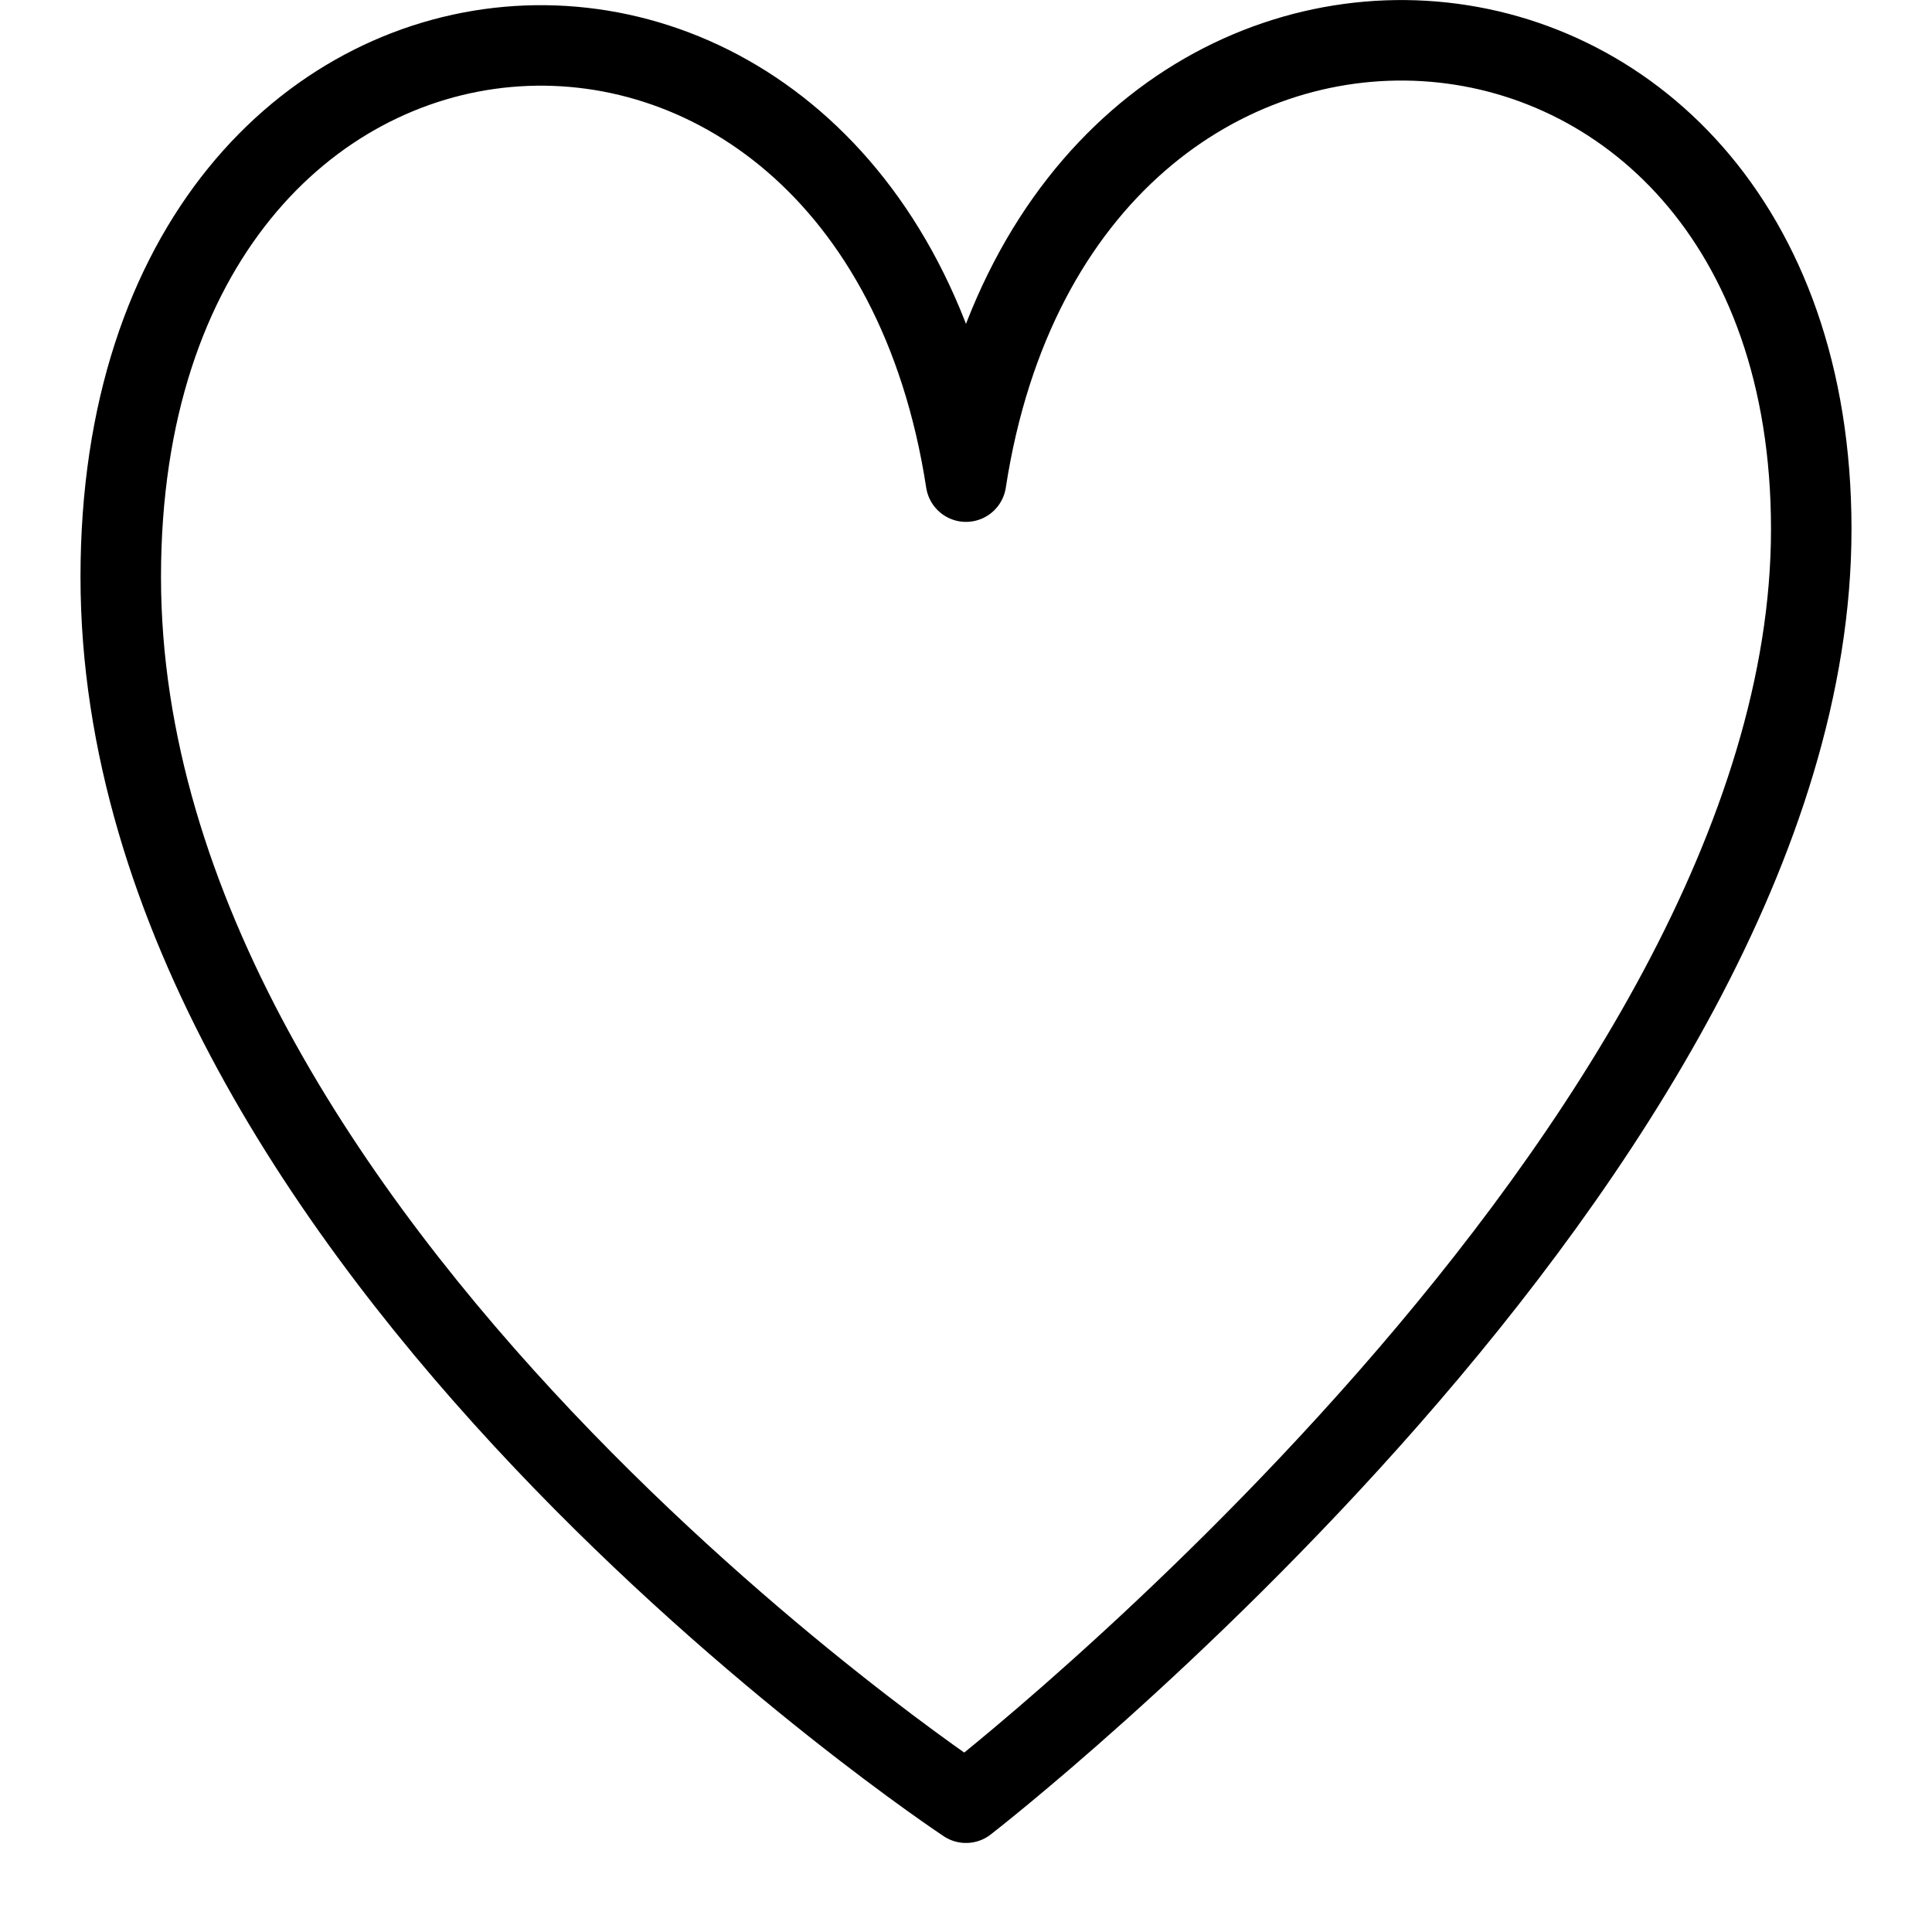
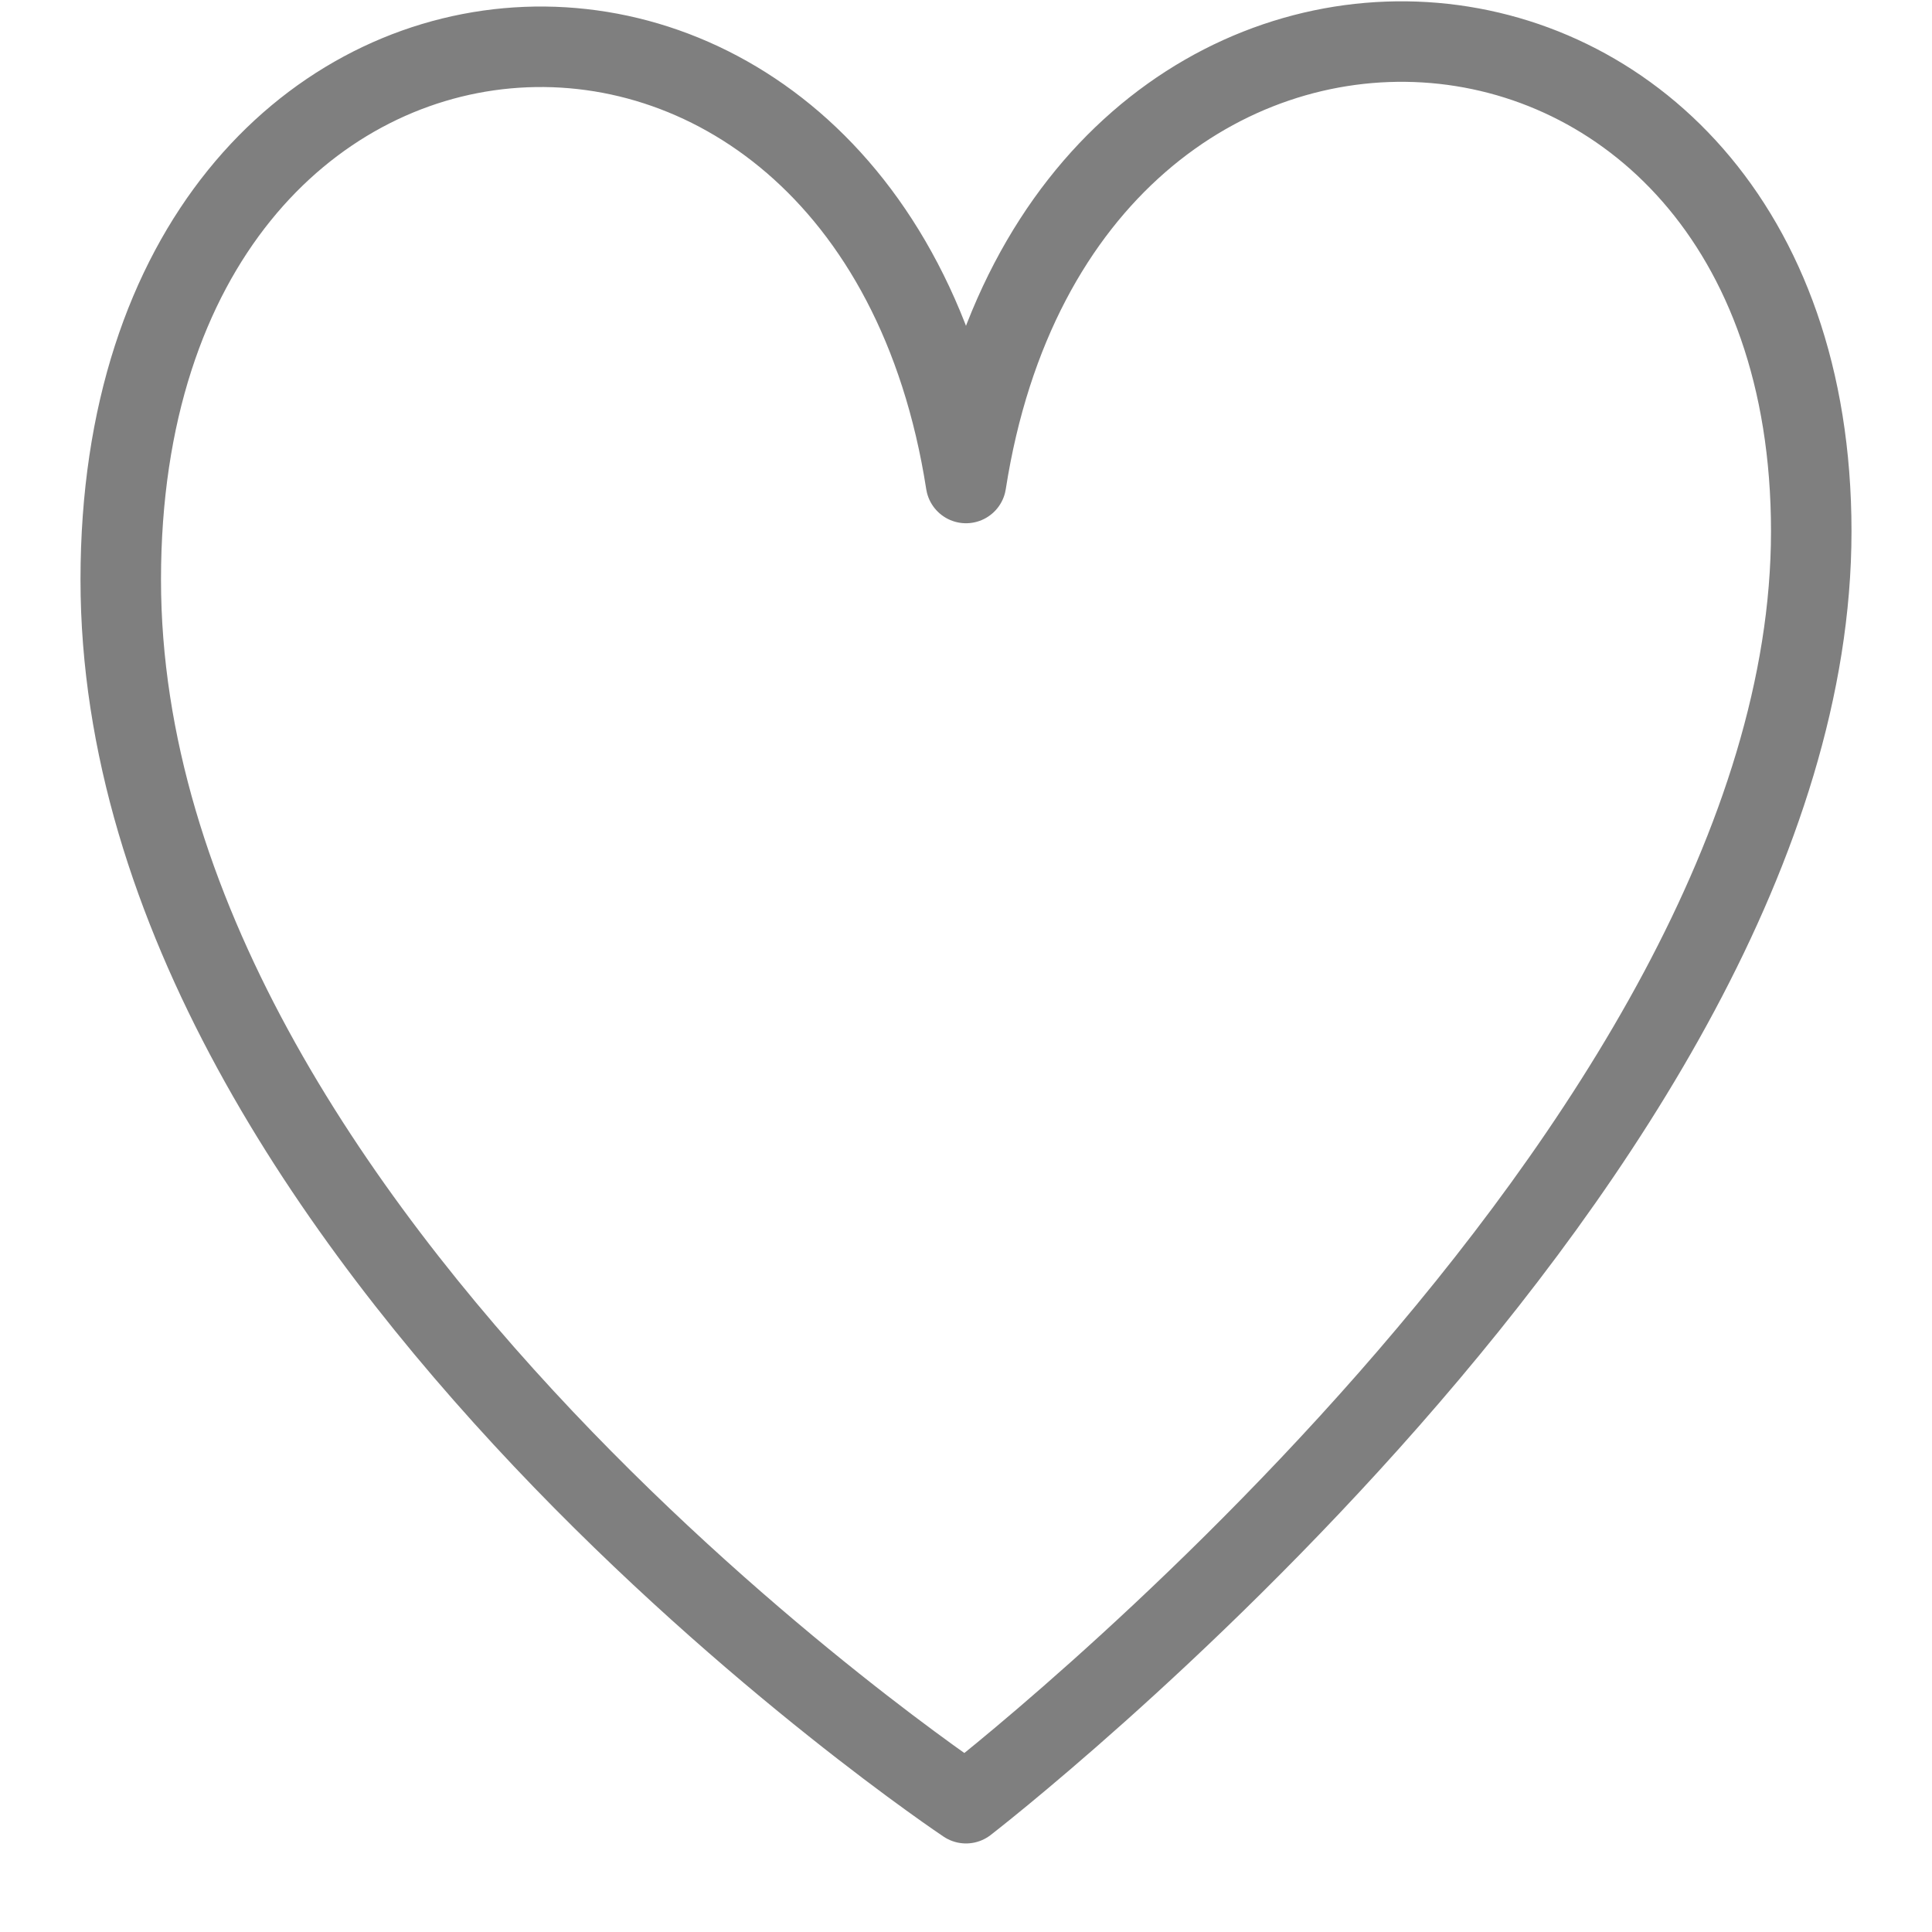
- <svg xmlns="http://www.w3.org/2000/svg" width="24" height="24" viewBox="0 0 24 24">
-   <path stroke="#000" stroke-linejoin="round" stroke-miterlimit="10" d="M12 22.394s10.5-8.128 10.5-15.82-9.316-8.284-10.5-.591c-1.184-7.693-10.5-7.102-10.5 1.183 0 8.284 10.5 15.228 10.5 15.228z" fill="none" />
+ <svg xmlns="http://www.w3.org/2000/svg" width="24" height="24">
+   <path fill="none" stroke="rgba(0, 0, 0, 0.5)" stroke-linejoin="round" stroke-miterlimit="10" d="M12 22.4s10.5-8.1 10.5-15.8S13.2-1.7 12 6C10.8-1.7 1.5-1.1 1.5 7.2 1.5 15.4 12 22.4 12 22.4z" />
</svg>
